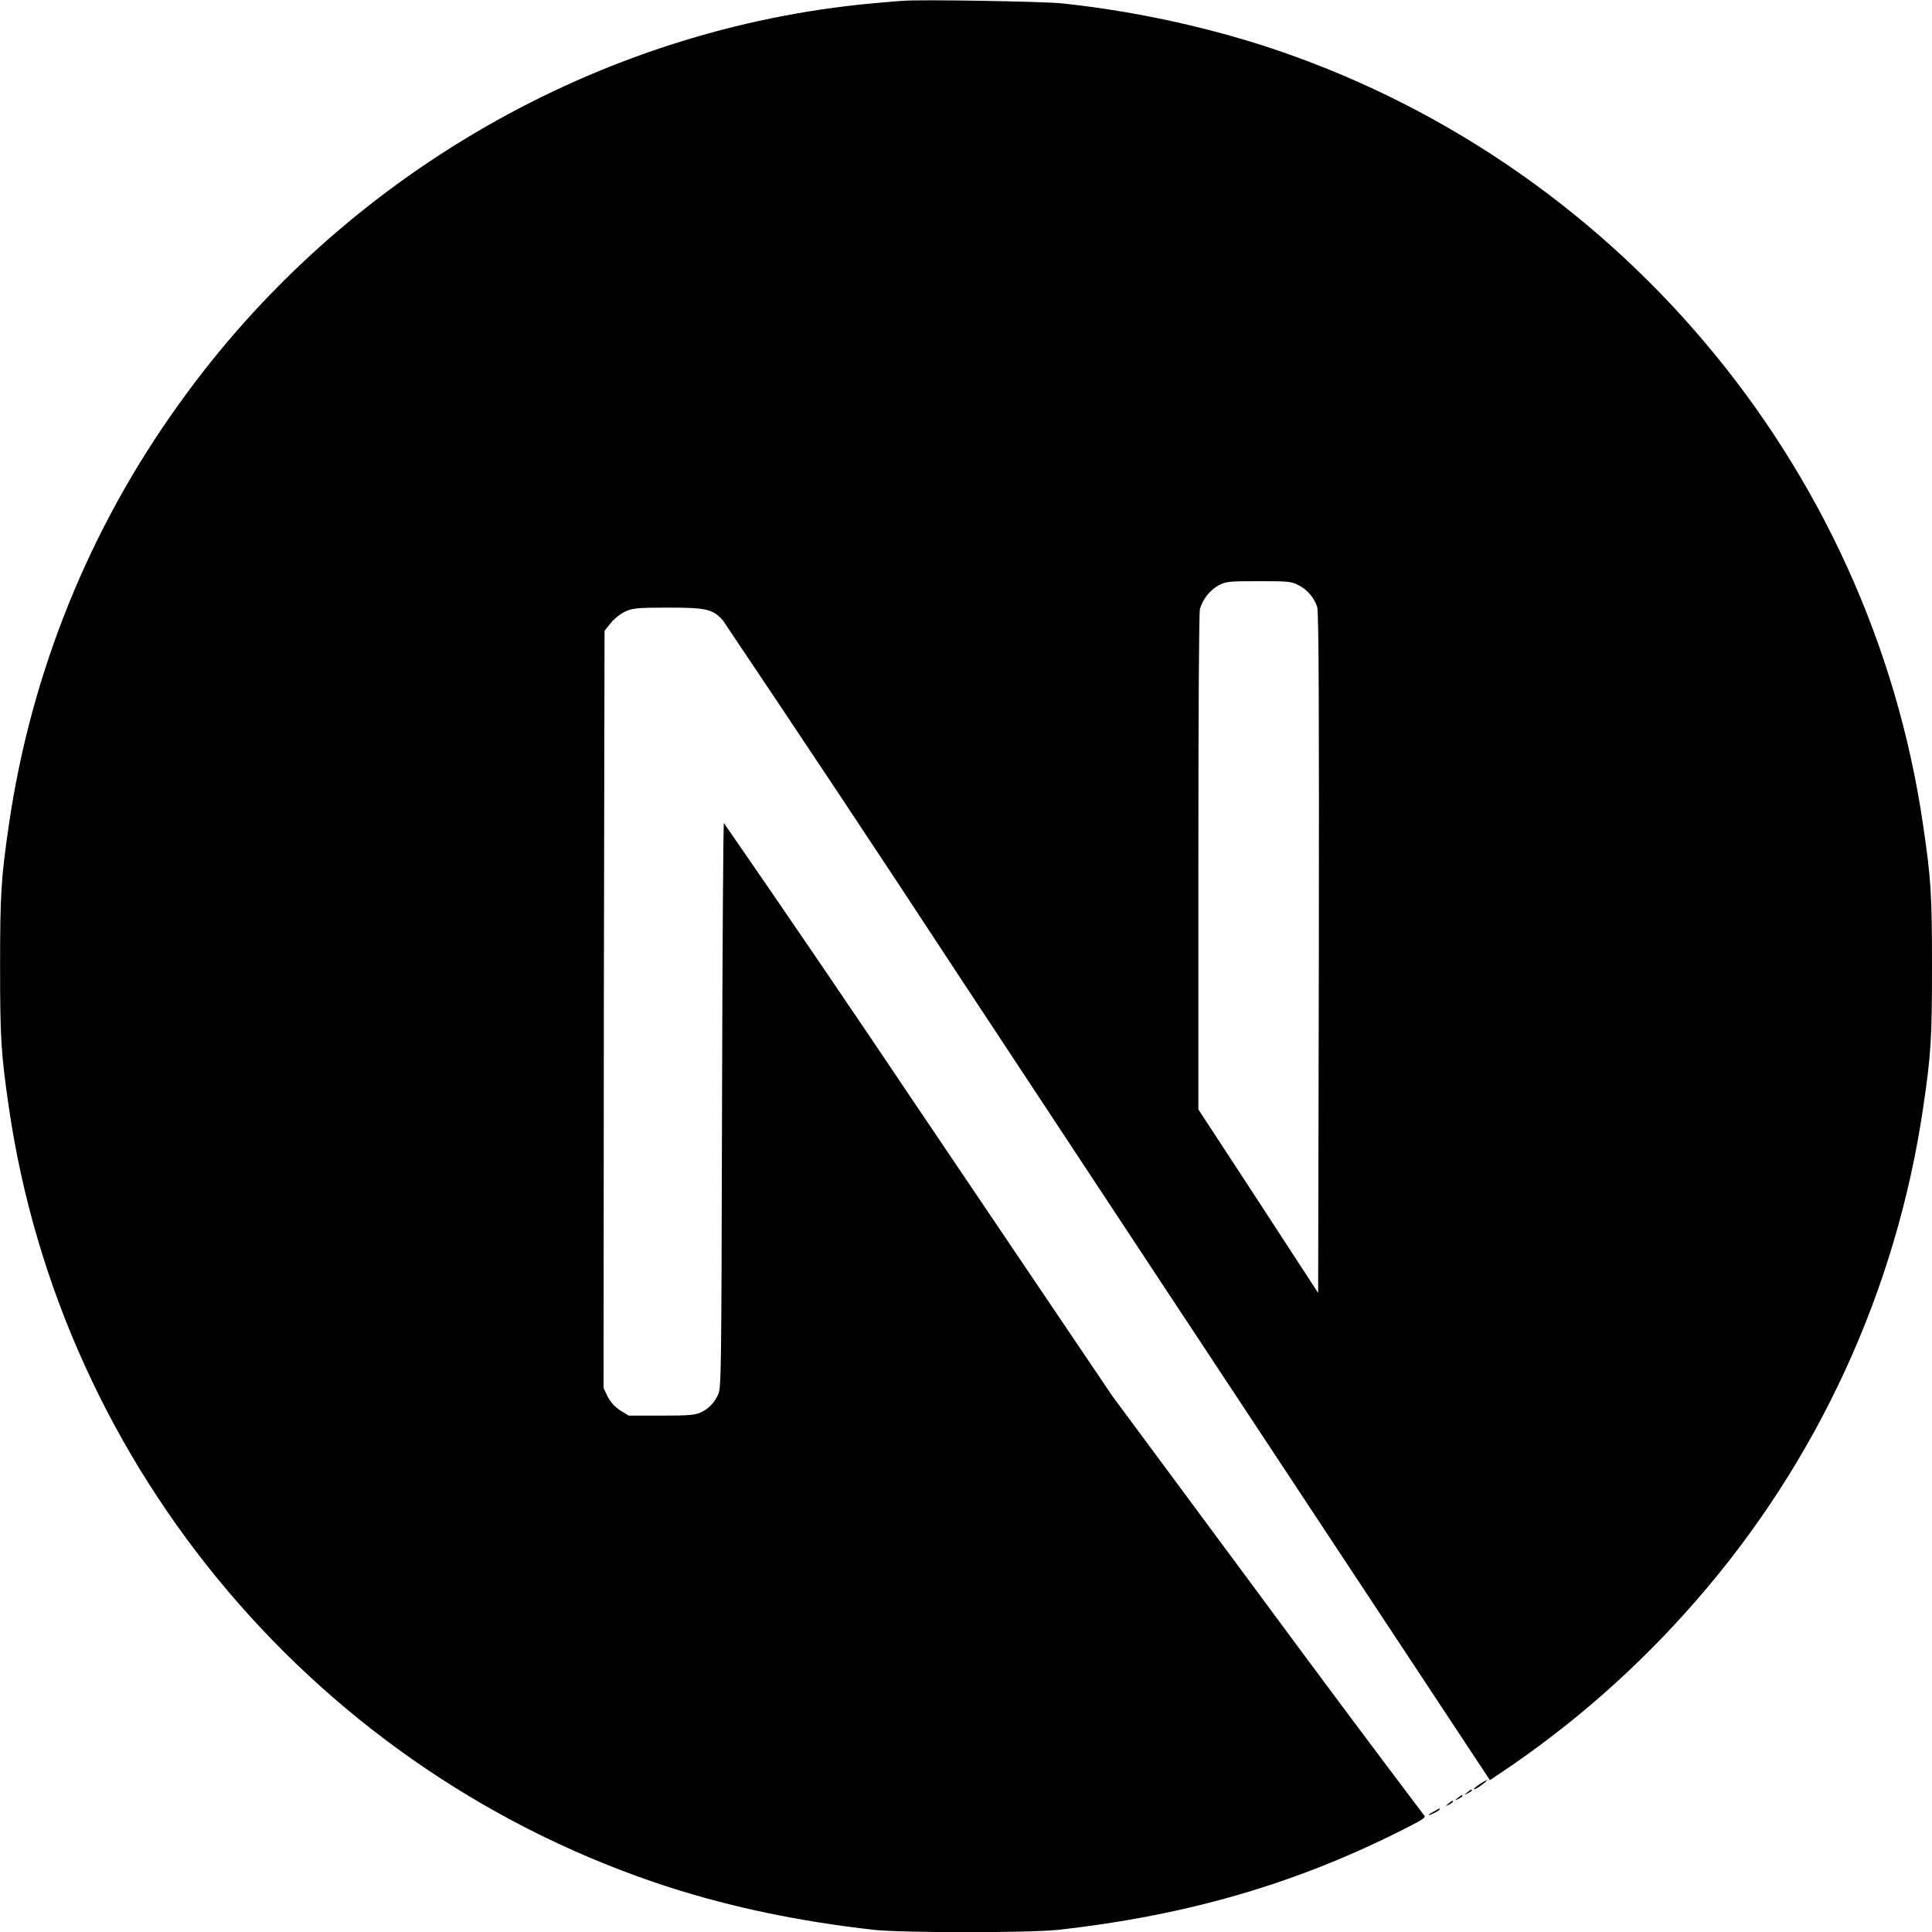
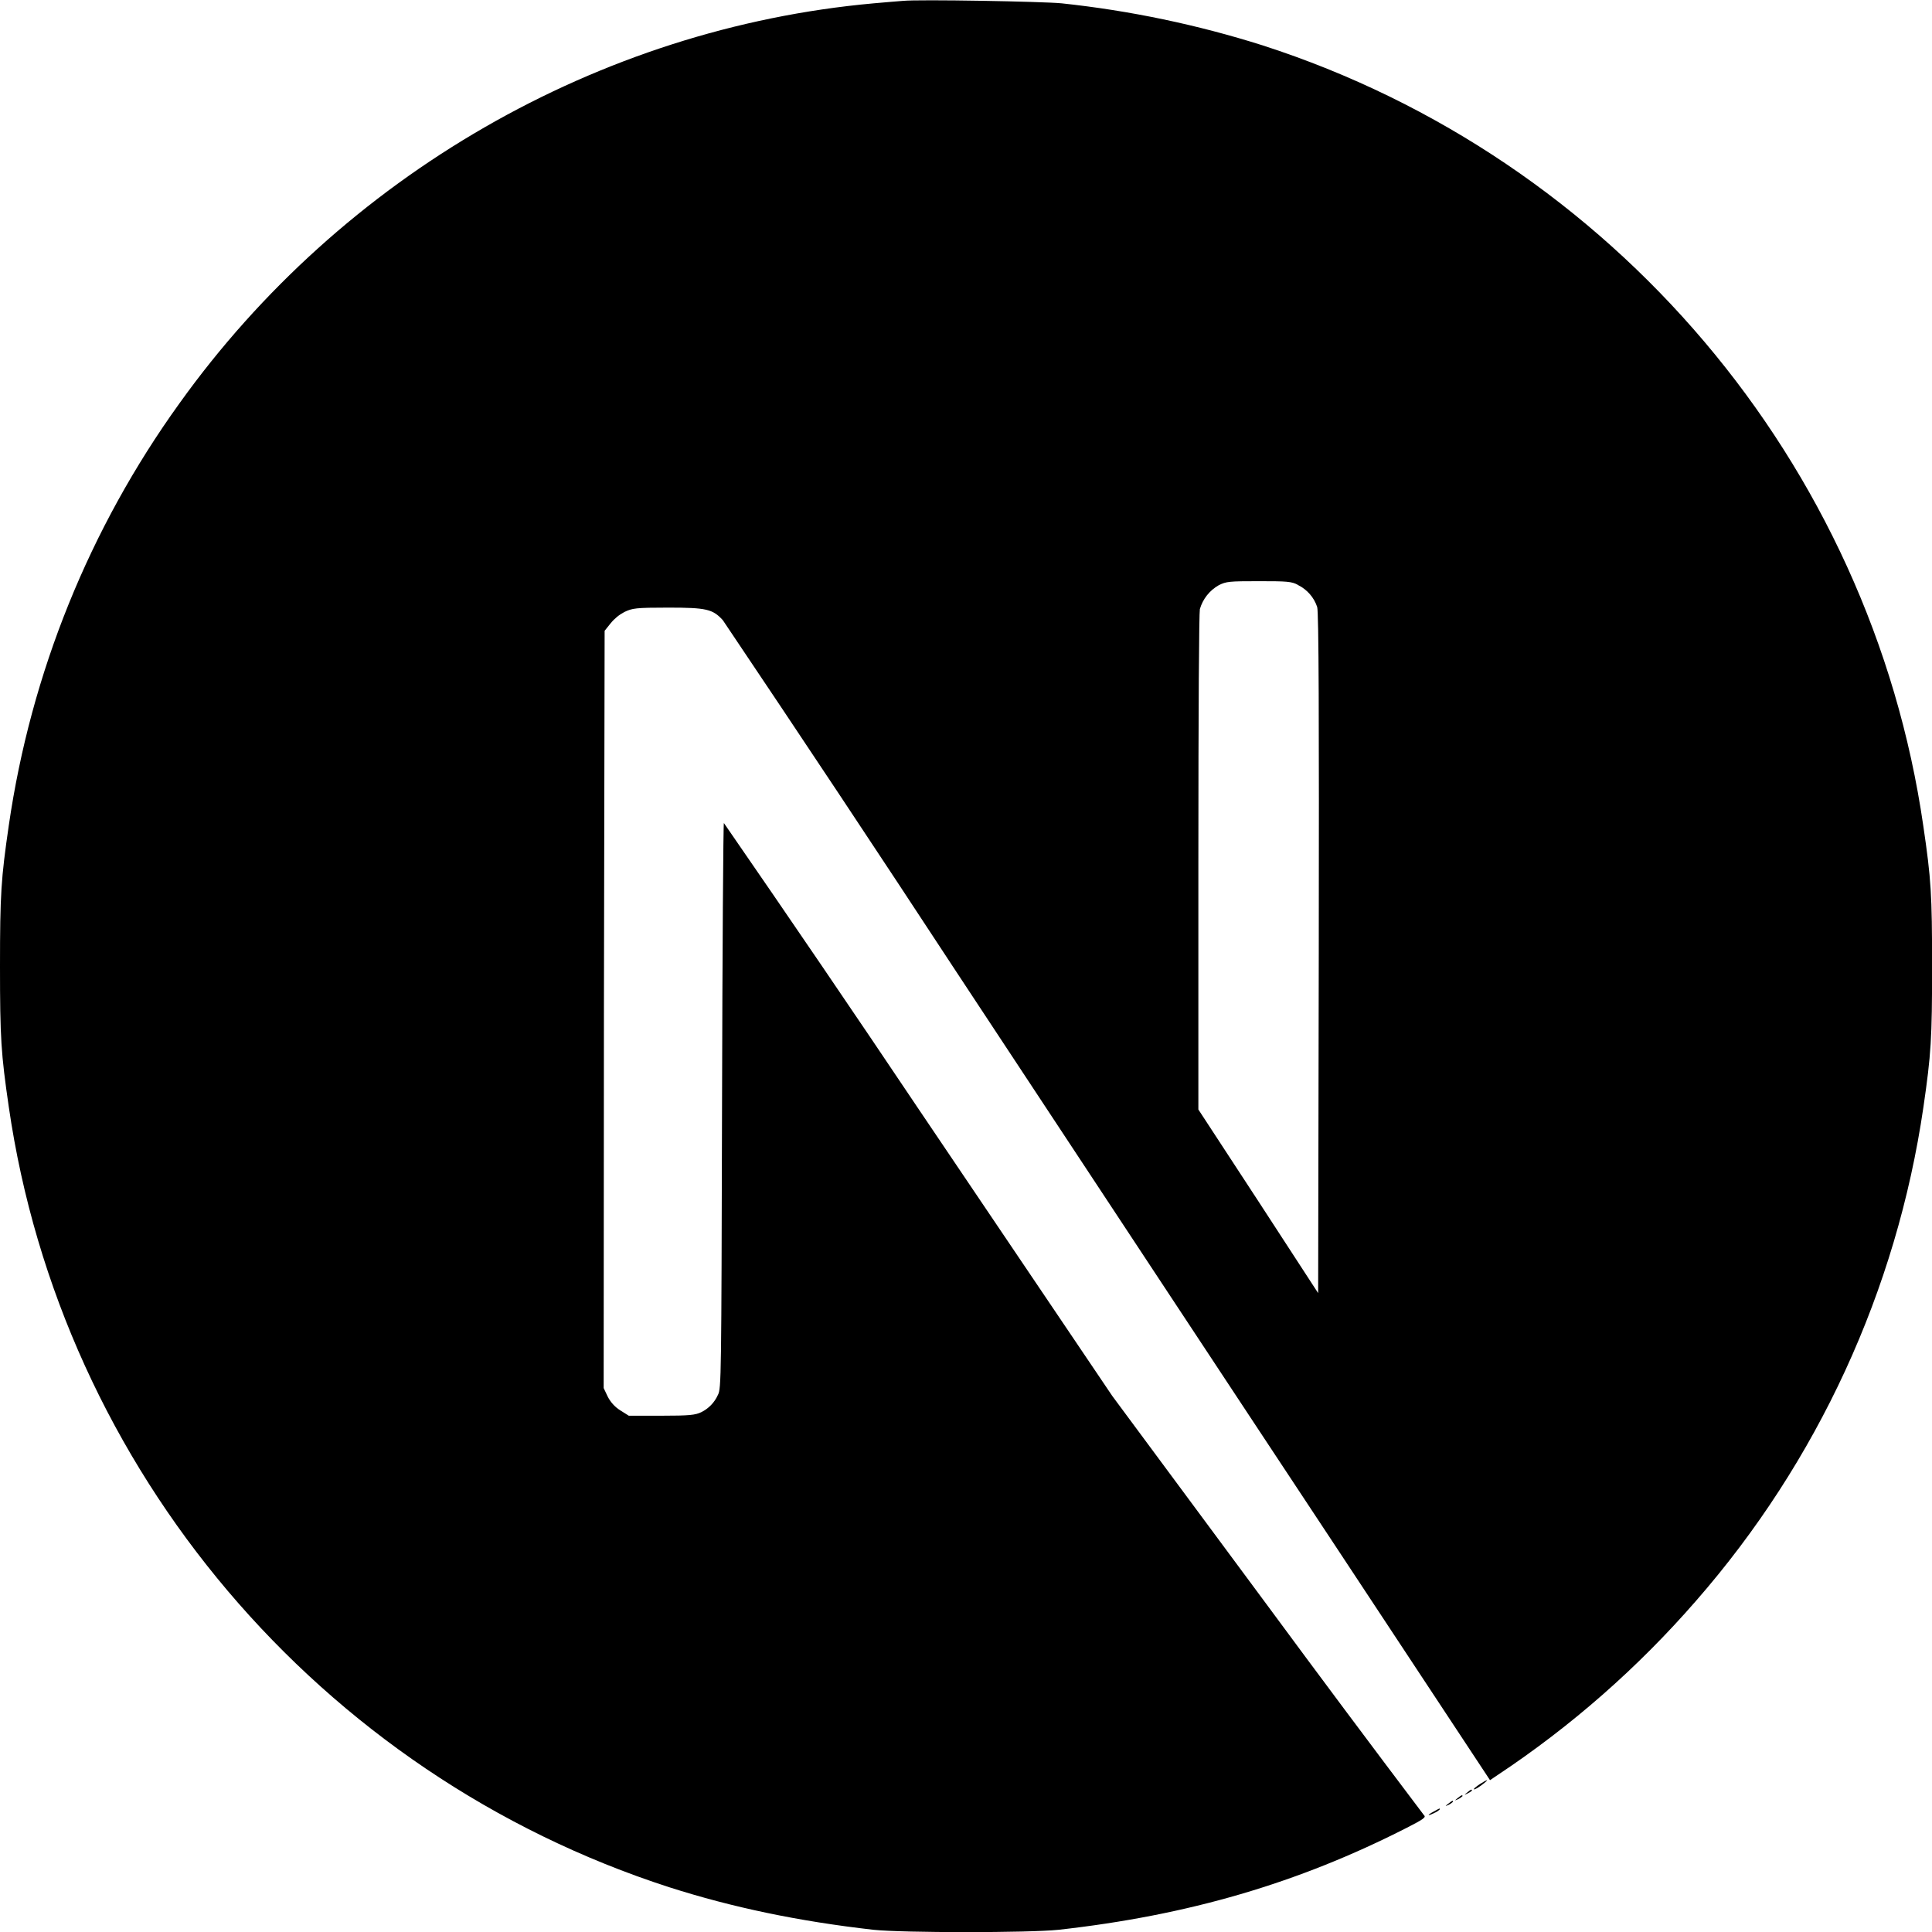
<svg xmlns="http://www.w3.org/2000/svg" viewBox="0 0 22 22">
-   <path d="M16.327 20.628C16.245 20.671 16.252 20.685 16.331 20.645C16.355 20.635 16.377 20.621 16.396 20.603C16.396 20.589 16.396 20.589 16.327 20.628ZM16.492 20.539C16.453 20.571 16.453 20.571 16.5 20.55C16.517 20.542 16.533 20.531 16.546 20.517C16.546 20.499 16.535 20.503 16.492 20.539ZM16.599 20.474C16.56 20.506 16.56 20.506 16.607 20.485C16.624 20.477 16.64 20.466 16.654 20.452C16.654 20.435 16.643 20.438 16.599 20.474ZM16.708 20.41C16.669 20.442 16.669 20.442 16.714 20.421C16.74 20.407 16.761 20.392 16.761 20.388C16.761 20.371 16.75 20.374 16.708 20.41ZM16.854 20.313C16.779 20.363 16.753 20.396 16.822 20.36C16.868 20.332 16.947 20.27 16.933 20.27C16.903 20.281 16.878 20.299 16.854 20.313H16.854ZM10.28 0.009C10.23 0.012 10.079 0.026 9.948 0.037C6.821 0.32 3.896 2.003 2.042 4.595C1.017 6.017 0.351 7.665 0.1 9.4C0.012 10.005 0.001 10.184 0.001 11.004C0.001 11.823 0.012 11.999 0.1 12.604C0.699 16.736 3.639 20.205 7.623 21.491C8.34 21.72 9.092 21.878 9.948 21.975C10.28 22.011 11.719 22.011 12.052 21.975C13.531 21.81 14.78 21.445 16.016 20.814C16.206 20.718 16.242 20.693 16.216 20.671C15.614 19.874 15.016 19.073 14.423 18.269L12.665 15.895L10.463 12.633C9.731 11.541 8.991 10.454 8.243 9.372C8.236 9.372 8.226 10.822 8.222 12.59C8.214 15.687 8.214 15.812 8.175 15.884C8.138 15.97 8.07 16.04 7.986 16.081C7.917 16.113 7.856 16.12 7.531 16.12H7.159L7.062 16.06C7.002 16.021 6.952 15.967 6.919 15.902L6.873 15.806L6.876 11.495L6.884 7.183L6.952 7.098C6.995 7.045 7.049 7.001 7.109 6.969C7.199 6.926 7.235 6.919 7.607 6.919C8.043 6.919 8.115 6.936 8.23 7.062C9.122 8.389 10.007 9.72 10.883 11.057C12.312 13.224 14.263 16.181 15.222 17.631L16.966 20.271L17.052 20.213C17.891 19.657 18.65 18.989 19.311 18.23C20.696 16.644 21.595 14.693 21.9 12.609C21.989 12.004 22 11.825 22 11.005C22 10.185 21.989 10.01 21.9 9.405C21.302 5.272 18.362 1.803 14.377 0.517C13.633 0.281 12.866 0.121 12.09 0.038C11.881 0.017 10.46 -0.009 10.281 0.01L10.28 0.009ZM14.781 6.661C14.832 6.686 14.878 6.721 14.915 6.764C14.953 6.807 14.981 6.857 14.999 6.911C15.018 6.969 15.021 8.164 15.018 10.857L15.01 14.723L14.33 13.679L13.646 12.633V9.826C13.646 8.006 13.654 6.986 13.663 6.936C13.697 6.821 13.774 6.724 13.878 6.664C13.964 6.621 13.997 6.618 14.337 6.618C14.655 6.618 14.71 6.621 14.781 6.661Z" />
+   <path d="M16.327 20.628c-.082.043-.075.057.004.017a.2.2 0 0 0 .065-.042c0-.014 0-.014-.069.025m.165-.09c-.04.033-.04.033.008.012a.2.2 0 0 0 .046-.033c0-.018-.01-.014-.054.022m.107-.064c-.039.032-.039.032.008.011a.2.2 0 0 0 .047-.033c0-.017-.011-.014-.055.022m.109-.064c-.04.032-.04.032.006.01.026-.013.047-.028.047-.032 0-.017-.011-.014-.053.022m.146-.097c-.075.05-.1.083-.032.047.046-.028.125-.09.11-.09-.029.01-.053.03-.078.043M10.28.01c-.05.003-.2.017-.332.028C6.82.32 3.896 2.003 2.042 4.595A10.9 10.9 0 0 0 .1 9.4c-.088.605-.1.784-.1 1.604s.012.995.1 1.6c.6 4.132 3.539 7.601 7.523 8.887.717.229 1.469.387 2.325.484.332.035 1.771.035 2.104 0 1.48-.165 2.728-.53 3.964-1.16.19-.097.226-.122.2-.144q-.904-1.196-1.793-2.402l-1.758-2.374-2.202-3.262a286 286 0 0 0-2.22-3.261c-.007 0-.017 1.45-.021 3.218-.008 3.097-.008 3.222-.047 3.294a.4.4 0 0 1-.19.197c-.068.032-.129.04-.454.04H7.16l-.097-.061a.4.4 0 0 1-.143-.157l-.046-.097.003-4.311.008-4.312.068-.085a.5.5 0 0 1 .157-.129c.09-.043.126-.05.498-.05.436 0 .508.017.623.143a415 415 0 0 1 2.653 3.995c1.43 2.167 3.38 5.124 4.34 6.574l1.743 2.64.086-.058a11.2 11.2 0 0 0 2.259-1.983 10.95 10.95 0 0 0 2.59-5.621c.088-.605.099-.784.099-1.604s-.011-.995-.1-1.6c-.598-4.133-3.538-7.602-7.522-8.888A11.7 11.7 0 0 0 12.09.038c-.21-.021-1.63-.047-1.81-.028m4.501 6.652a.43.43 0 0 1 .218.25c.018.058.022 1.253.018 3.946l-.007 3.867-.68-1.045-.684-1.046V9.826c0-1.82.008-2.84.017-2.89a.46.46 0 0 1 .215-.272c.086-.043.119-.046.459-.046.318 0 .373.003.444.043" />
</svg>
